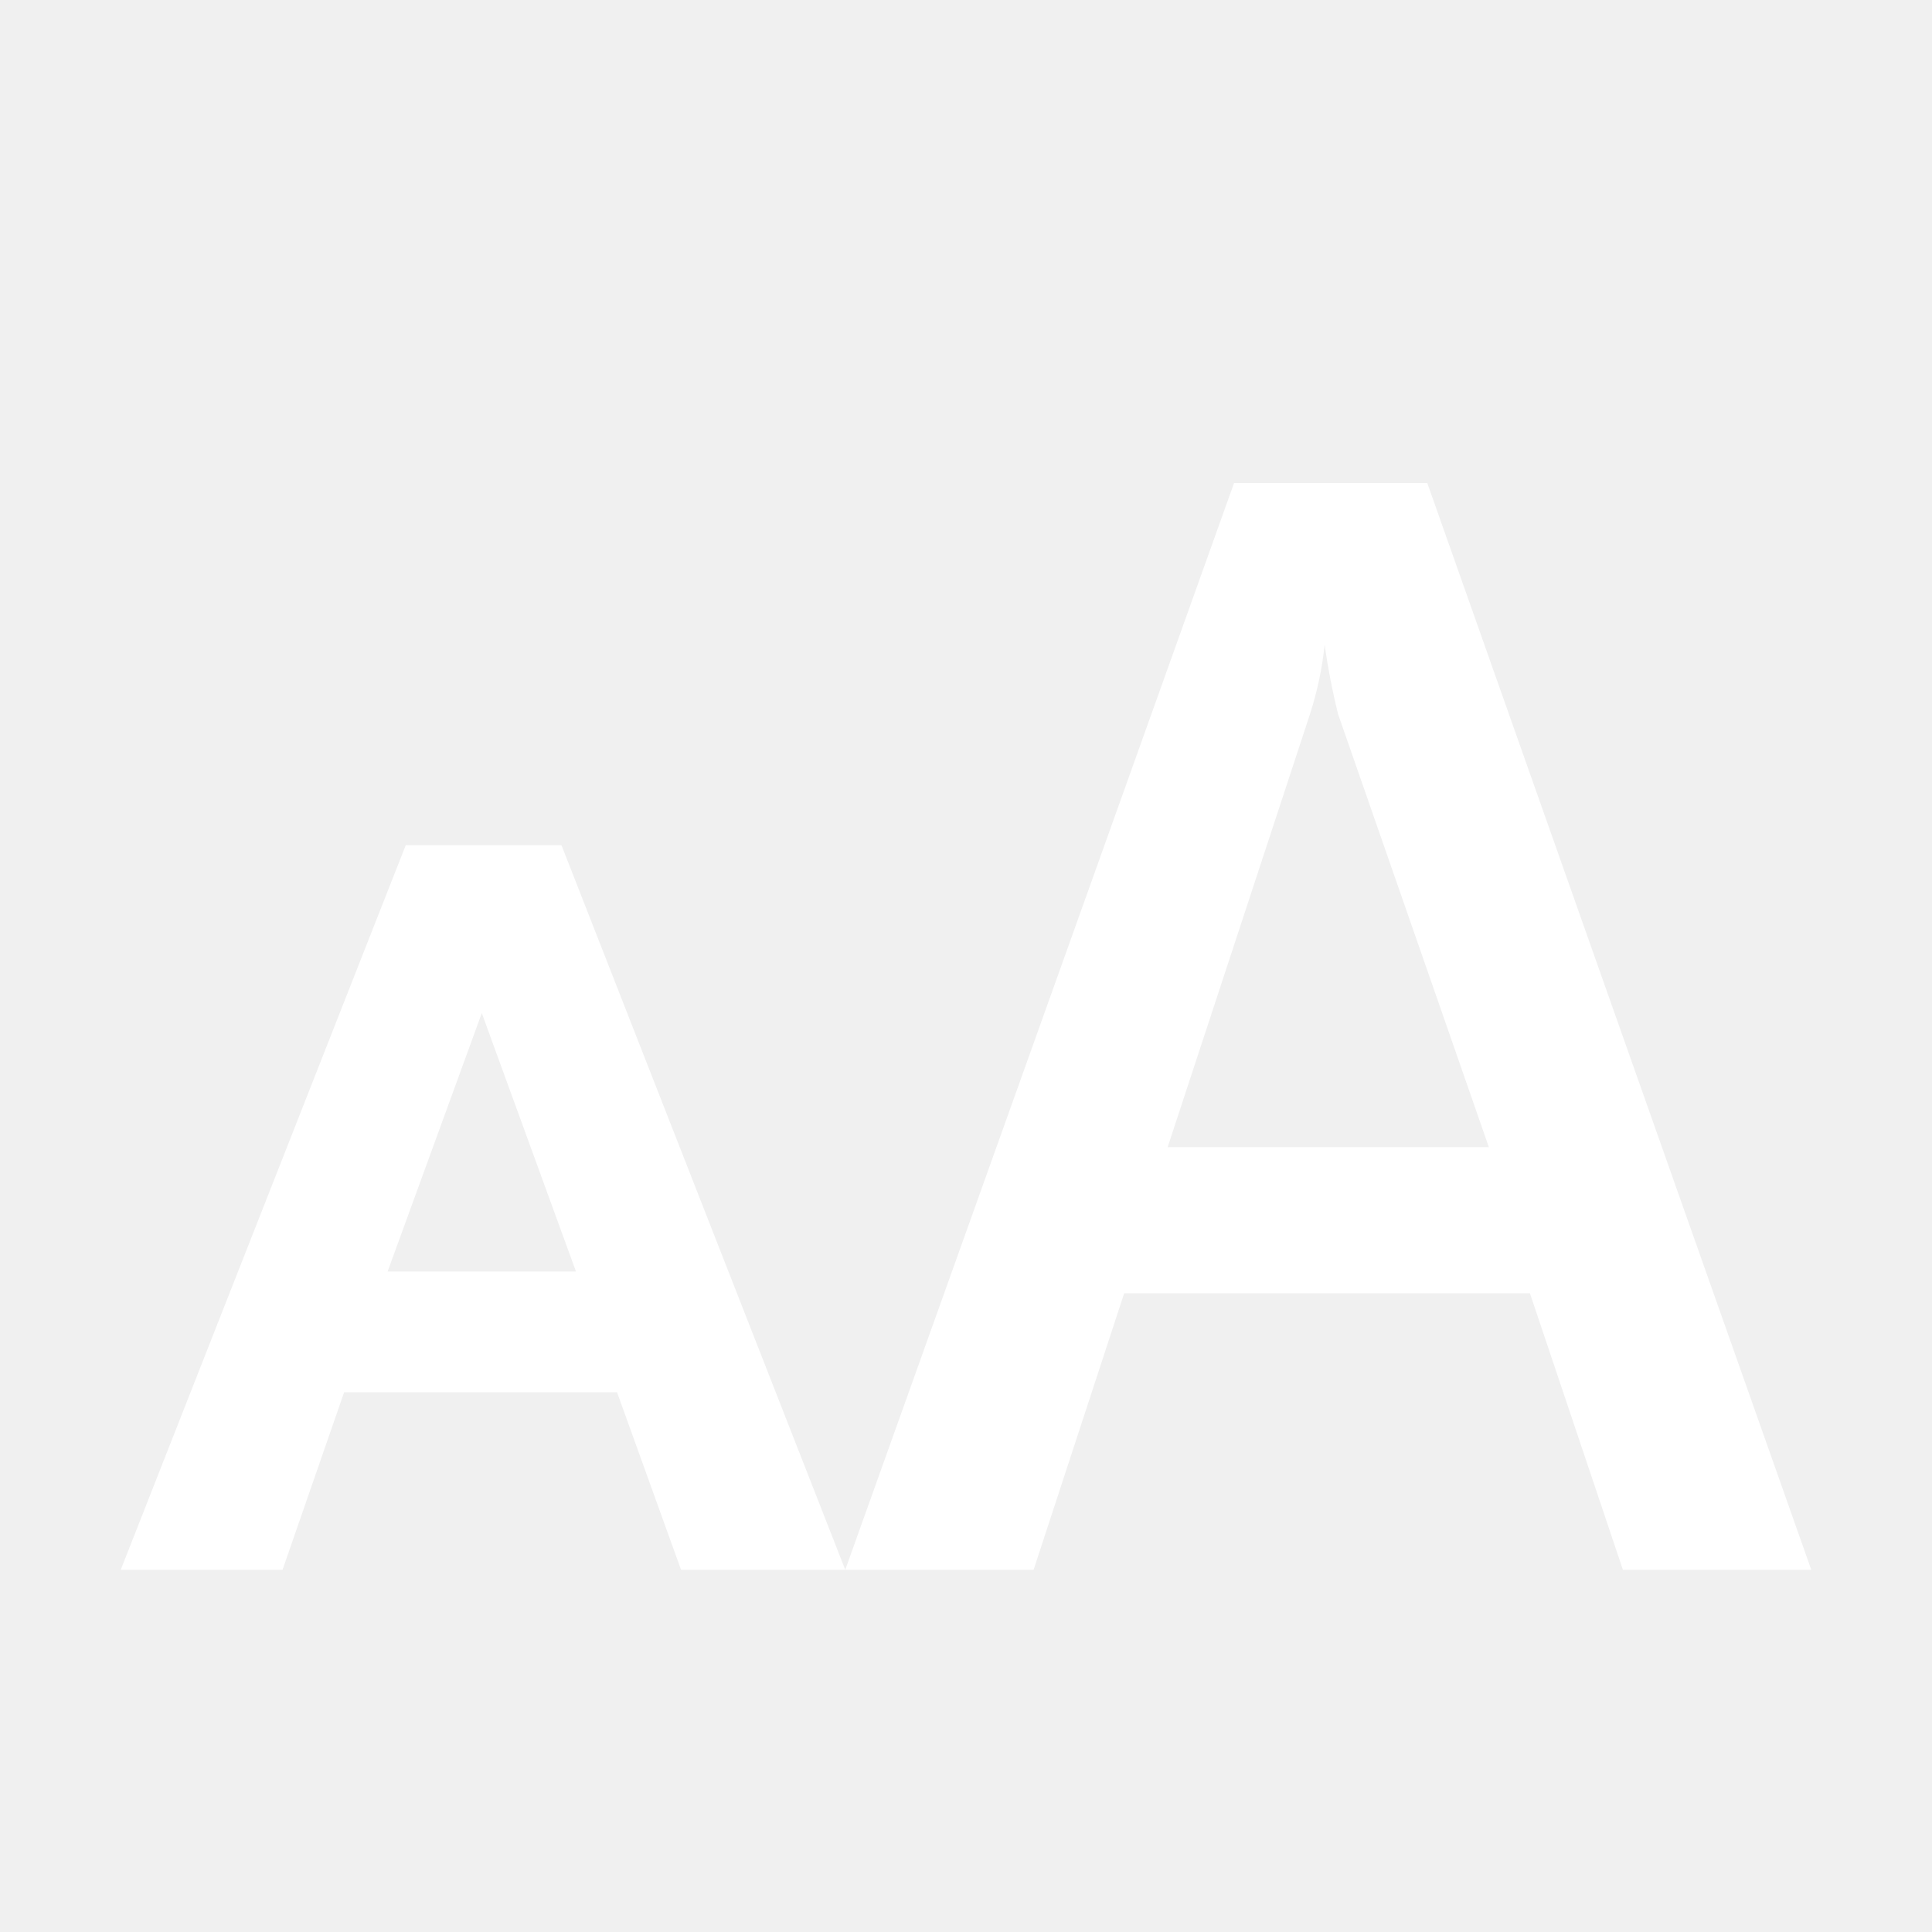
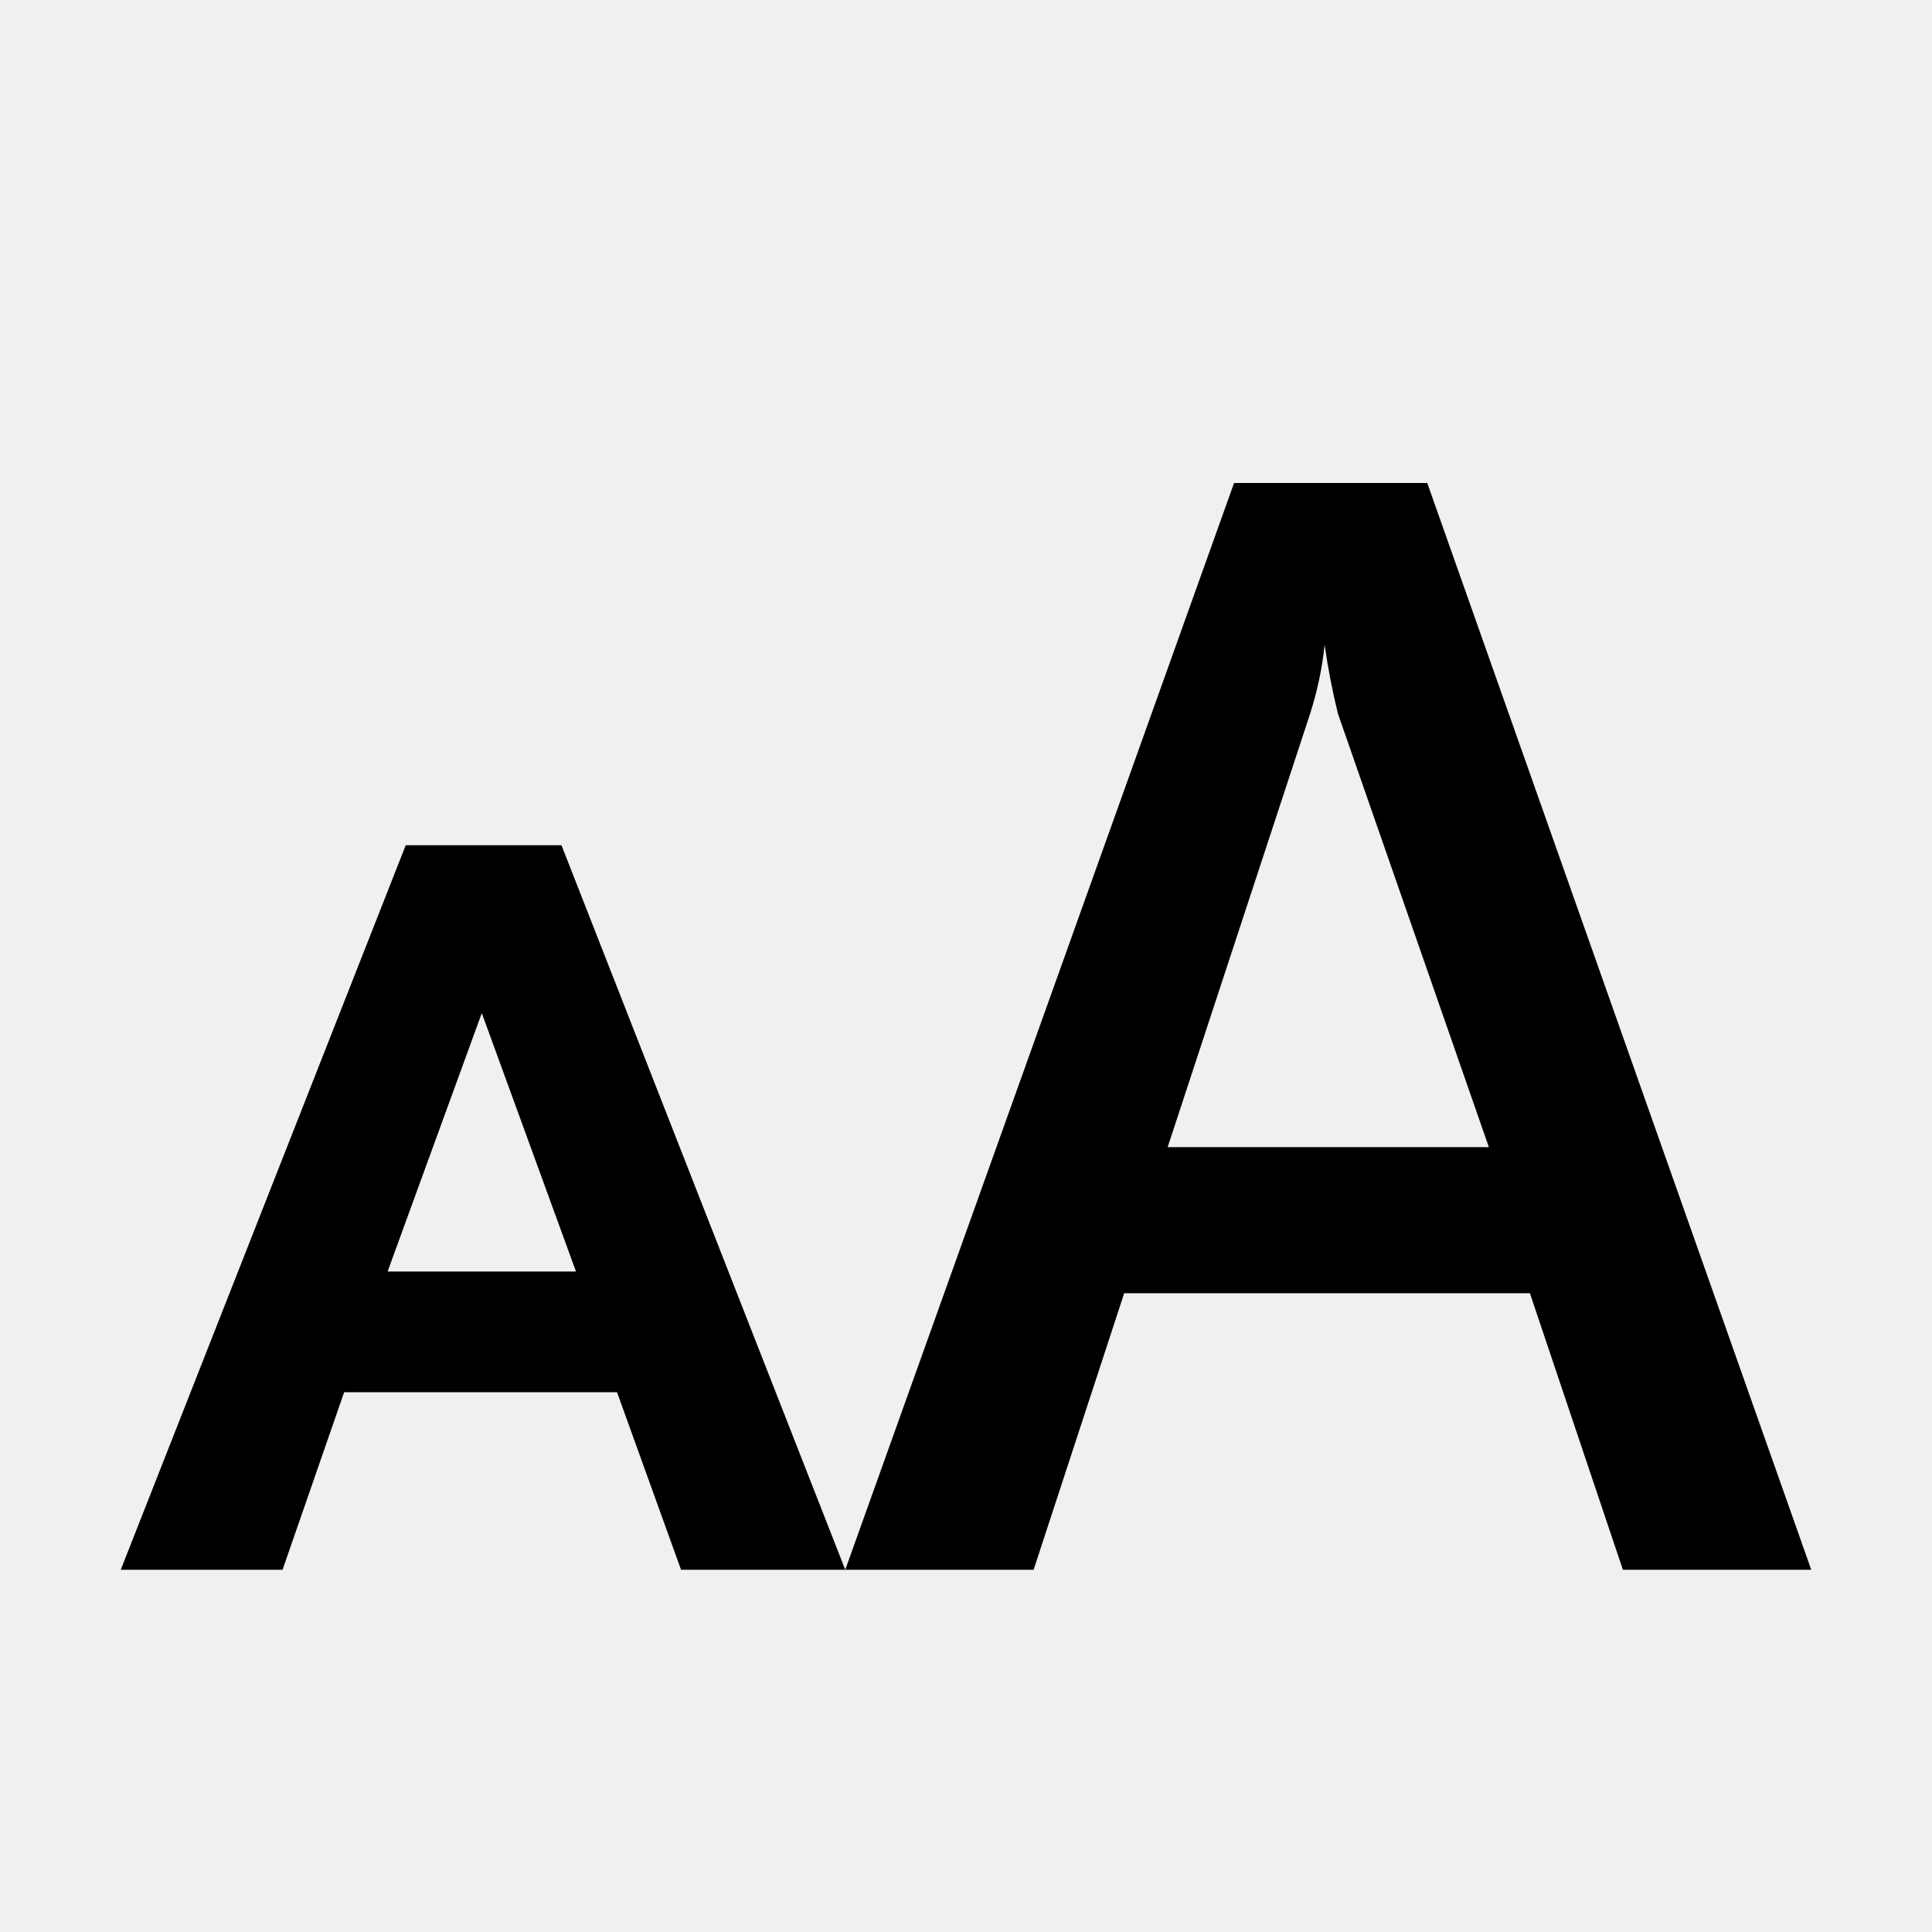
- <svg xmlns="http://www.w3.org/2000/svg" stroke="white" fill="white" stroke-width="0" viewBox="0 0 16 16" height="1em" width="1em">
+ <svg xmlns="http://www.w3.org/2000/svg" stroke="black" fill="black" stroke-width="0" viewBox="0 0 16 16" height="1em" width="1em">
  <path d="M3.36 7L1 13h1.34l.51-1.47h2.26L5.64 13H7L4.65 7H3.36zm-.15 3.53l.78-2.14.78 2.14H3.21zM11.82 4h-1.6L7 13h1.56l.75-2.29h3.36l.77 2.29H15l-3.18-9zM9.67 9.5l1.18-3.59c.059-.185.1-.376.12-.57.027.192.064.382.11.57l1.25 3.59H9.67z" />
</svg>
